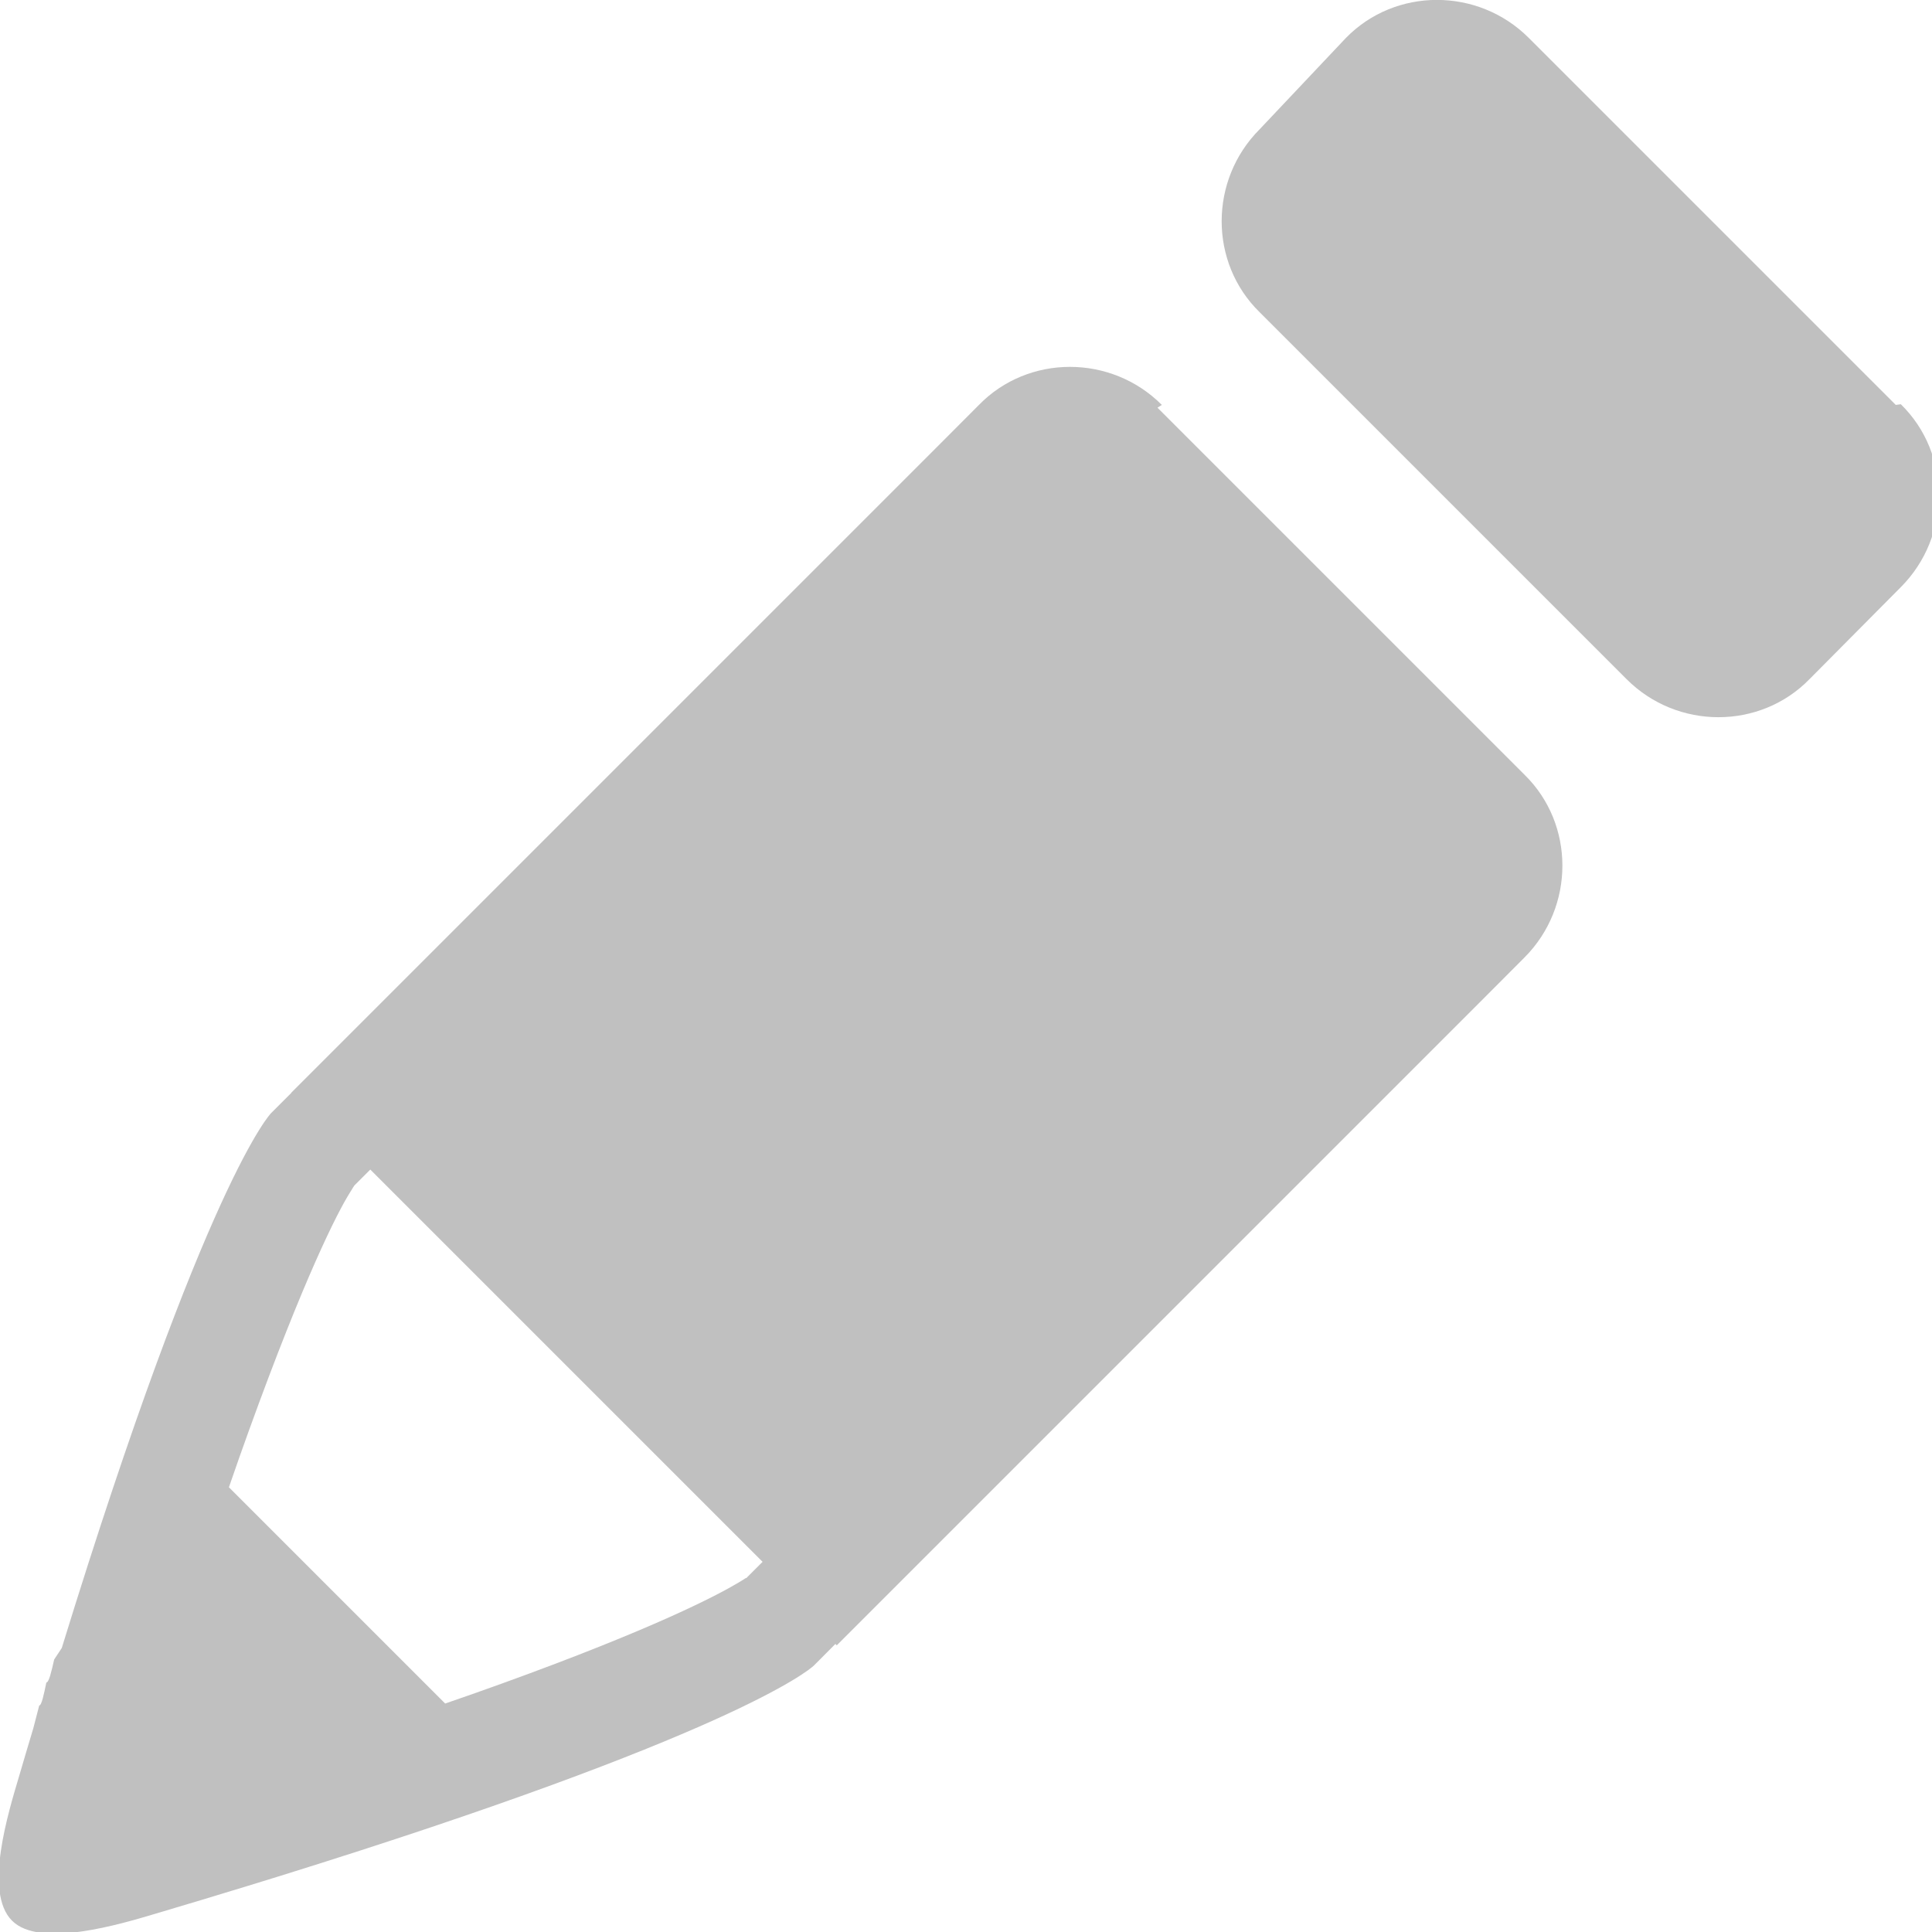
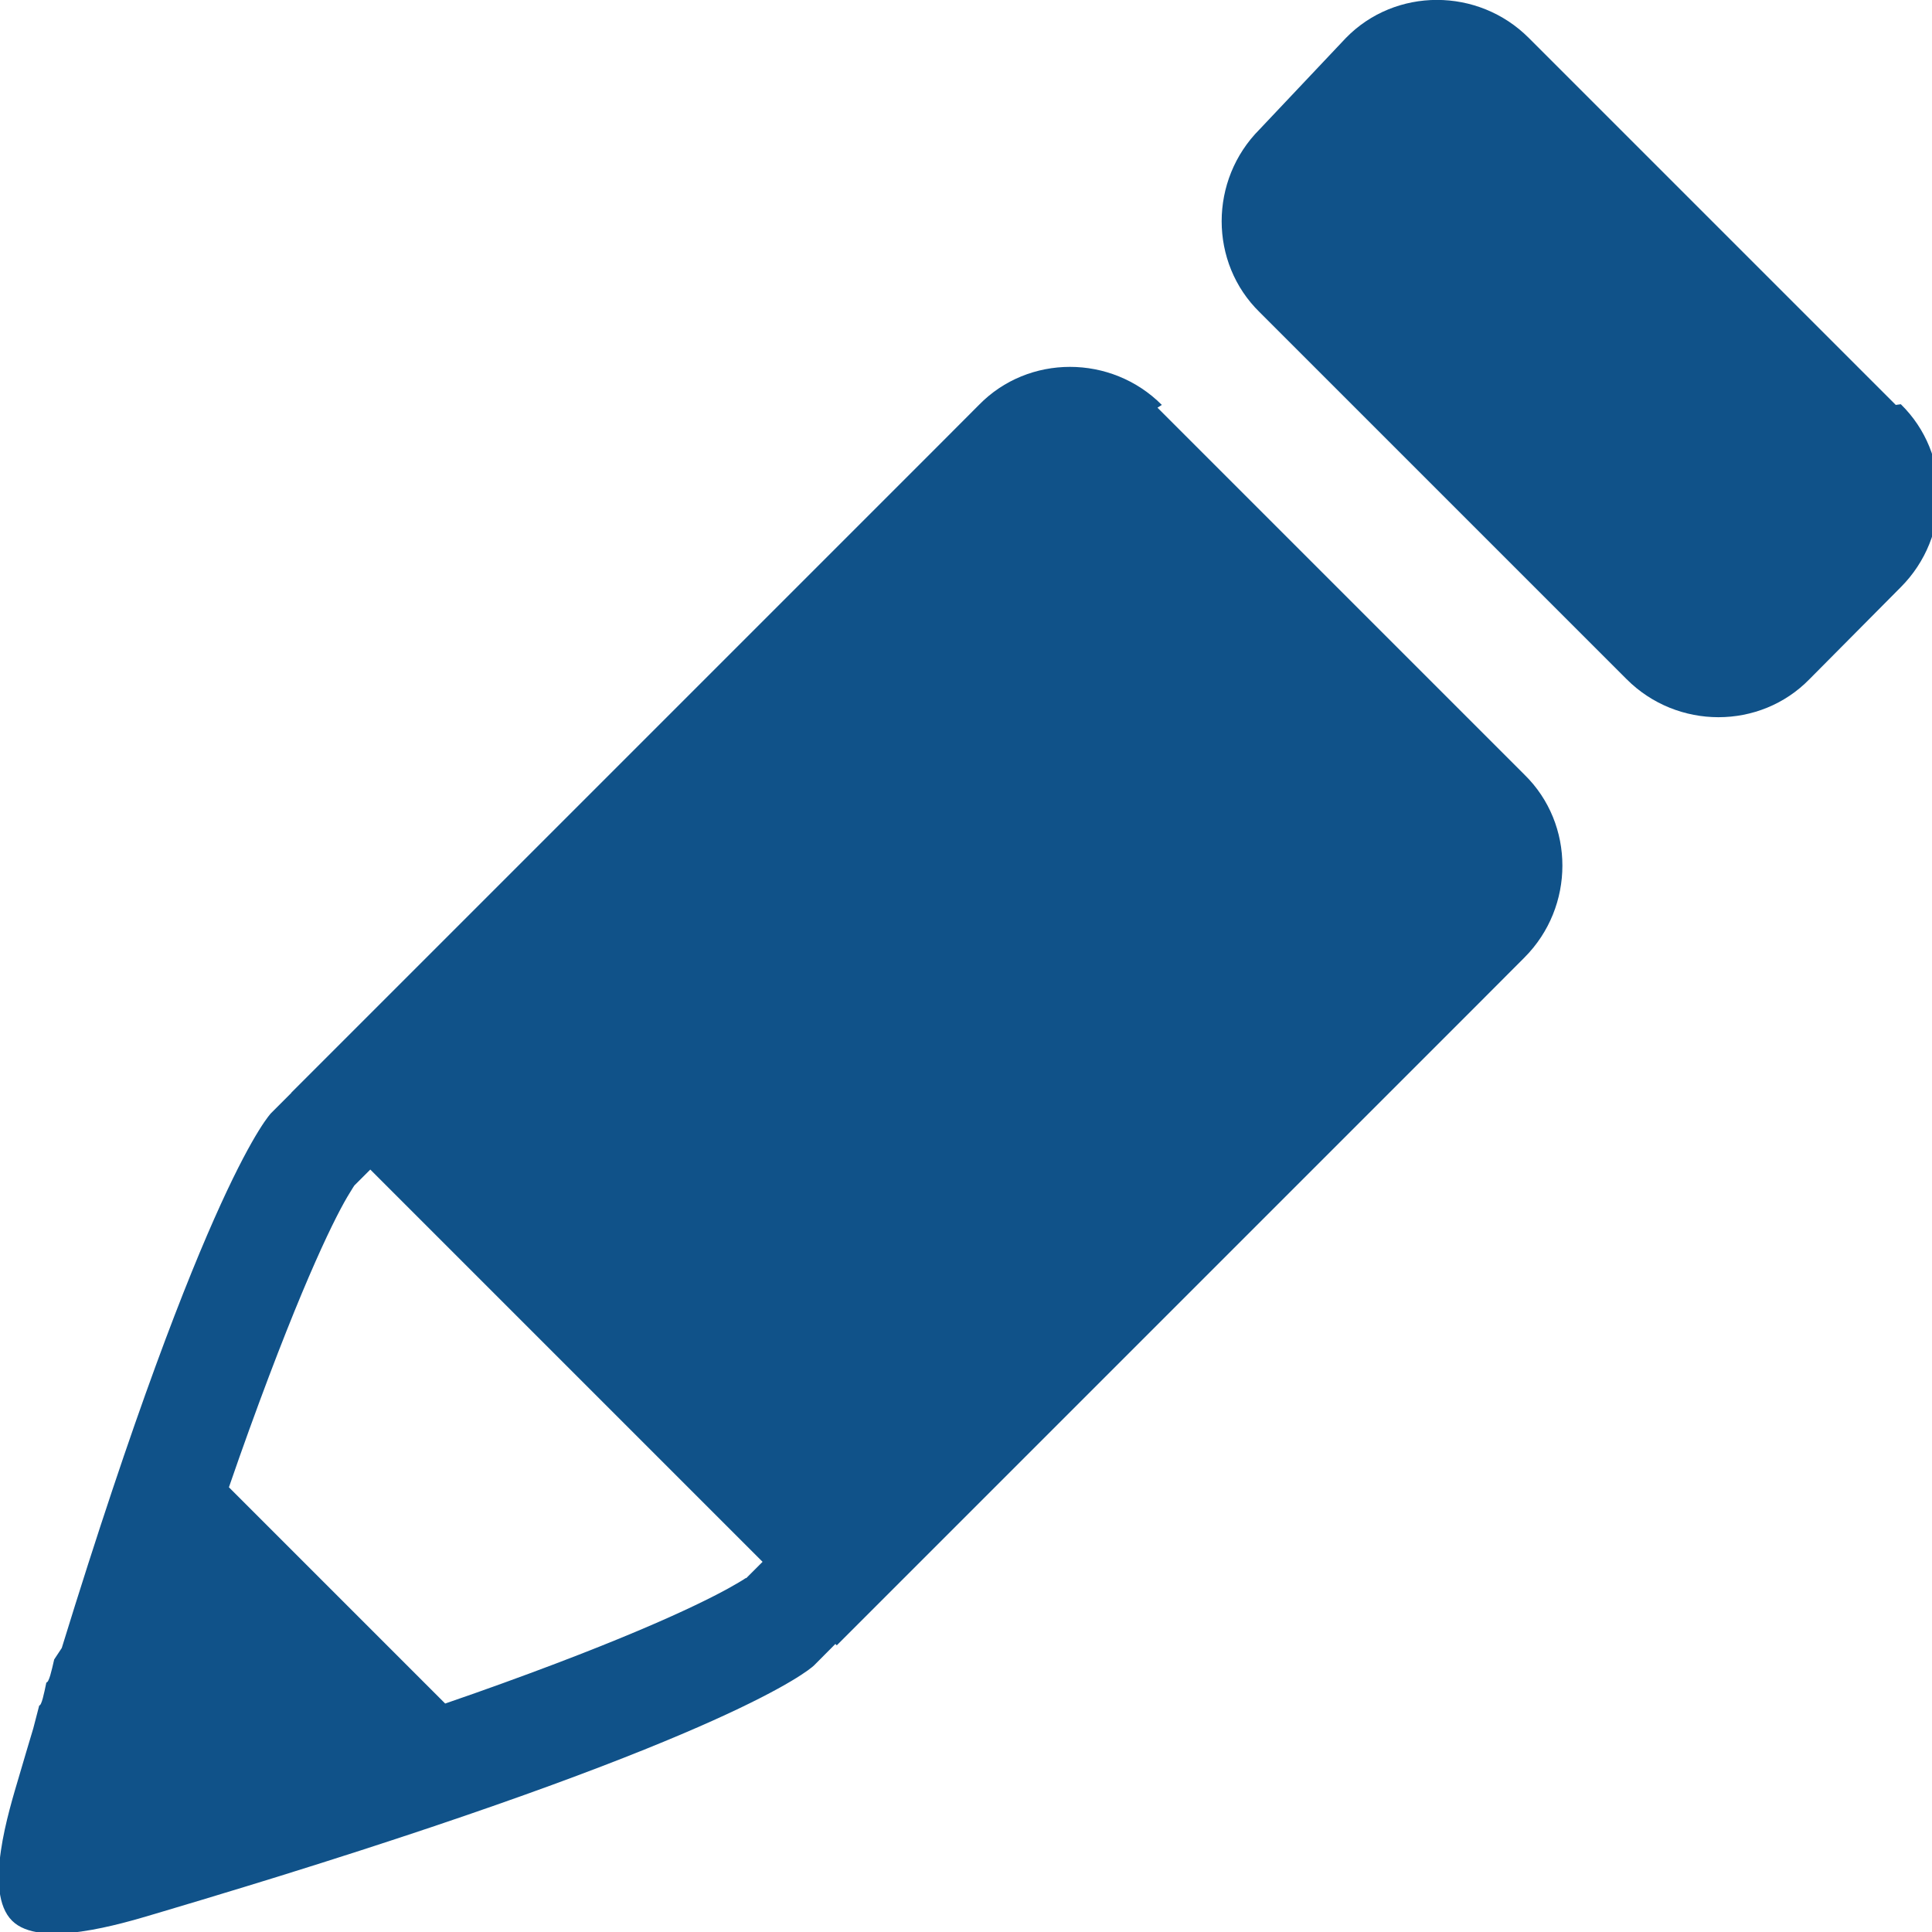
<svg xmlns="http://www.w3.org/2000/svg" xml:space="preserve" height="32" width="32" version="1.1" y="0px" x="0px" viewBox="0 0 16.795 16.795">
-   <path d="m10.1 3.52c-0.44-0.441-1.16-0.441-1.59 0l-0.398 0.399-5.58 5.58 0.001 0.001-0.176 0.176s-0.561 0.564-1.82 4.65l-0.066 0.1c-0.023 0.1-0.045 0.2-0.068 0.2-0.021 0.1-0.041 0.2-0.062 0.2l-0.052 0.2c-0.04 0.134-0.081 0.27-0.122 0.411-0.091 0.309-0.313 1.01-0.062 1.26 0.242 0.242 0.944 0.029 1.25-0.062 0.139-0.041 0.275-0.082 0.408-0.122 0.061-0.018 0.121-0.037 0.181-0.055 0.064-0.02 0.129-0.039 0.191-0.058 0.079-0.024 0.158-0.048 0.234-0.072 0.023-0.007 0.045-0.014 0.068-0.021 3.89-1.21 4.59-1.78 4.64-1.83 0-0 0-0 0.001-0.001 0.002-0.002 0.004-0.004 0.004-0.004l0.18-0.181 0.012 0.012 5.58-5.58-0-0 0.398-0.399c0.44-0.441 0.44-1.16 0-1.59l-3.19-3.19zm-3.62 10.2c-0.005 0.003-0.011 0.008-0.018 0.012-0.004 0.003-0.009 0.005-0.013 0.008-0.005 0.003-0.01 0.006-0.015 0.009-0.005 0.003-0.01 0.006-0.015 0.009-0.186 0.111-0.731 0.398-2.05 0.875-0.154 0.056-0.322 0.115-0.499 0.176l-1.88-1.88c0.061-0.178 0.121-0.347 0.177-0.502 0.478-1.32 0.762-1.88 0.875-2.06 0.003-0.004 0.005-0.009 0.008-0.013 0.004-0.006 0.007-0.012 0.011-0.018 0.003-0.004 0.005-0.009 0.008-0.013 0.004-0.007 0.009-0.014 0.012-0.018l0.138-0.138 3.41 3.41-0.141 0.141zm10-10.2-3.19-3.19c-0.44-0.441-1.16-0.441-1.59 0l-0.75 0.794c-0.44 0.441-0.44 1.16 0 1.59l3.19 3.19c0.44 0.441 1.16 0.441 1.59 0l0.794-0.8c0.44-0.441 0.44-1.16 0-1.59z" fill-rule="evenodd" clip-rule="evenodd" fill="#c0c0c0" />
+   <path d="m10.1 3.52c-0.44-0.441-1.16-0.441-1.59 0l-0.398 0.399-5.58 5.58 0.001 0.001-0.176 0.176s-0.561 0.564-1.82 4.65l-0.066 0.1c-0.023 0.1-0.045 0.2-0.068 0.2-0.021 0.1-0.041 0.2-0.062 0.2l-0.052 0.2c-0.04 0.134-0.081 0.27-0.122 0.411-0.091 0.309-0.313 1.01-0.062 1.26 0.242 0.242 0.944 0.029 1.25-0.062 0.139-0.041 0.275-0.082 0.408-0.122 0.061-0.018 0.121-0.037 0.181-0.055 0.064-0.02 0.129-0.039 0.191-0.058 0.079-0.024 0.158-0.048 0.234-0.072 0.023-0.007 0.045-0.014 0.068-0.021 3.89-1.21 4.59-1.78 4.64-1.83 0-0 0-0 0.001-0.001 0.002-0.002 0.004-0.004 0.004-0.004l0.18-0.181 0.012 0.012 5.58-5.58-0-0 0.398-0.399c0.44-0.441 0.44-1.16 0-1.59l-3.19-3.19zm-3.62 10.2c-0.005 0.003-0.011 0.008-0.018 0.012-0.004 0.003-0.009 0.005-0.013 0.008-0.005 0.003-0.01 0.006-0.015 0.009-0.005 0.003-0.01 0.006-0.015 0.009-0.186 0.111-0.731 0.398-2.05 0.875-0.154 0.056-0.322 0.115-0.499 0.176l-1.88-1.88c0.061-0.178 0.121-0.347 0.177-0.502 0.478-1.32 0.762-1.88 0.875-2.06 0.003-0.004 0.005-0.009 0.008-0.013 0.004-0.006 0.007-0.012 0.011-0.018 0.003-0.004 0.005-0.009 0.008-0.013 0.004-0.007 0.009-0.014 0.012-0.018l0.138-0.138 3.41 3.41-0.141 0.141zm10-10.2-3.19-3.19c-0.44-0.441-1.16-0.441-1.59 0l-0.75 0.794c-0.44 0.441-0.44 1.16 0 1.59l3.19 3.19c0.44 0.441 1.16 0.441 1.59 0l0.794-0.8c0.44-0.441 0.44-1.16 0-1.59z" fill-rule="evenodd" clip-rule="evenodd" fill="#105289" />
</svg>
